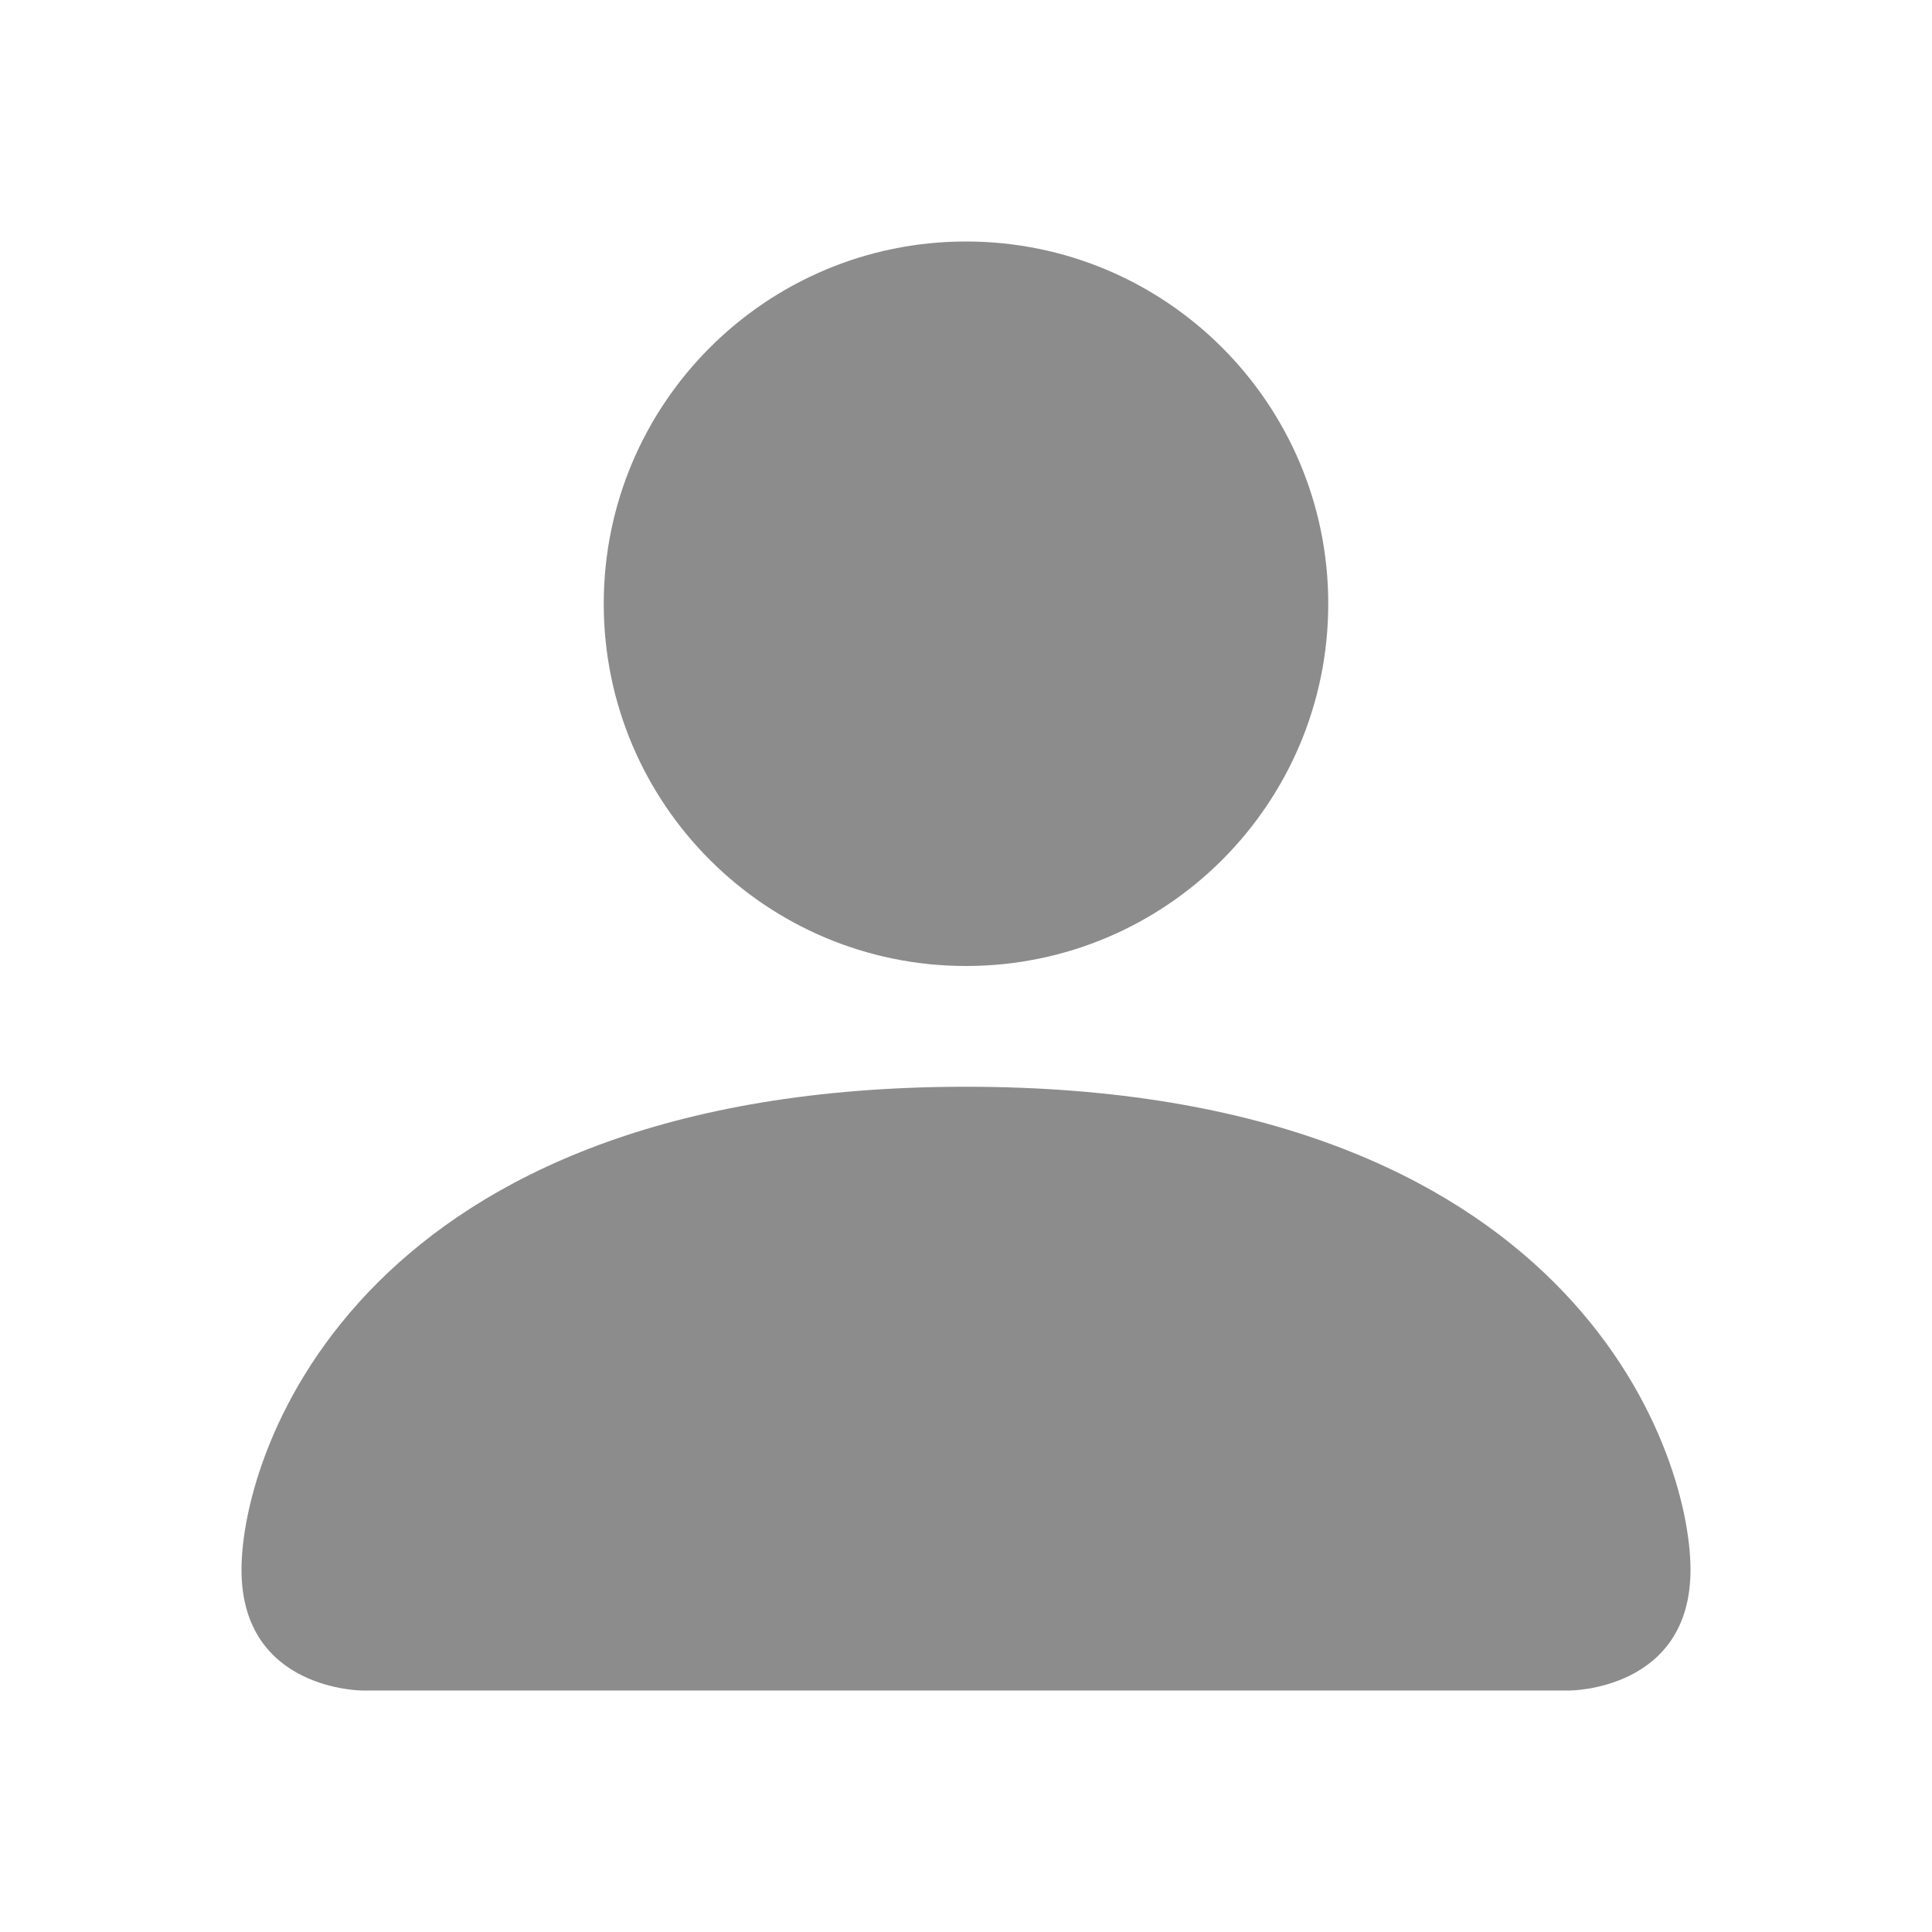
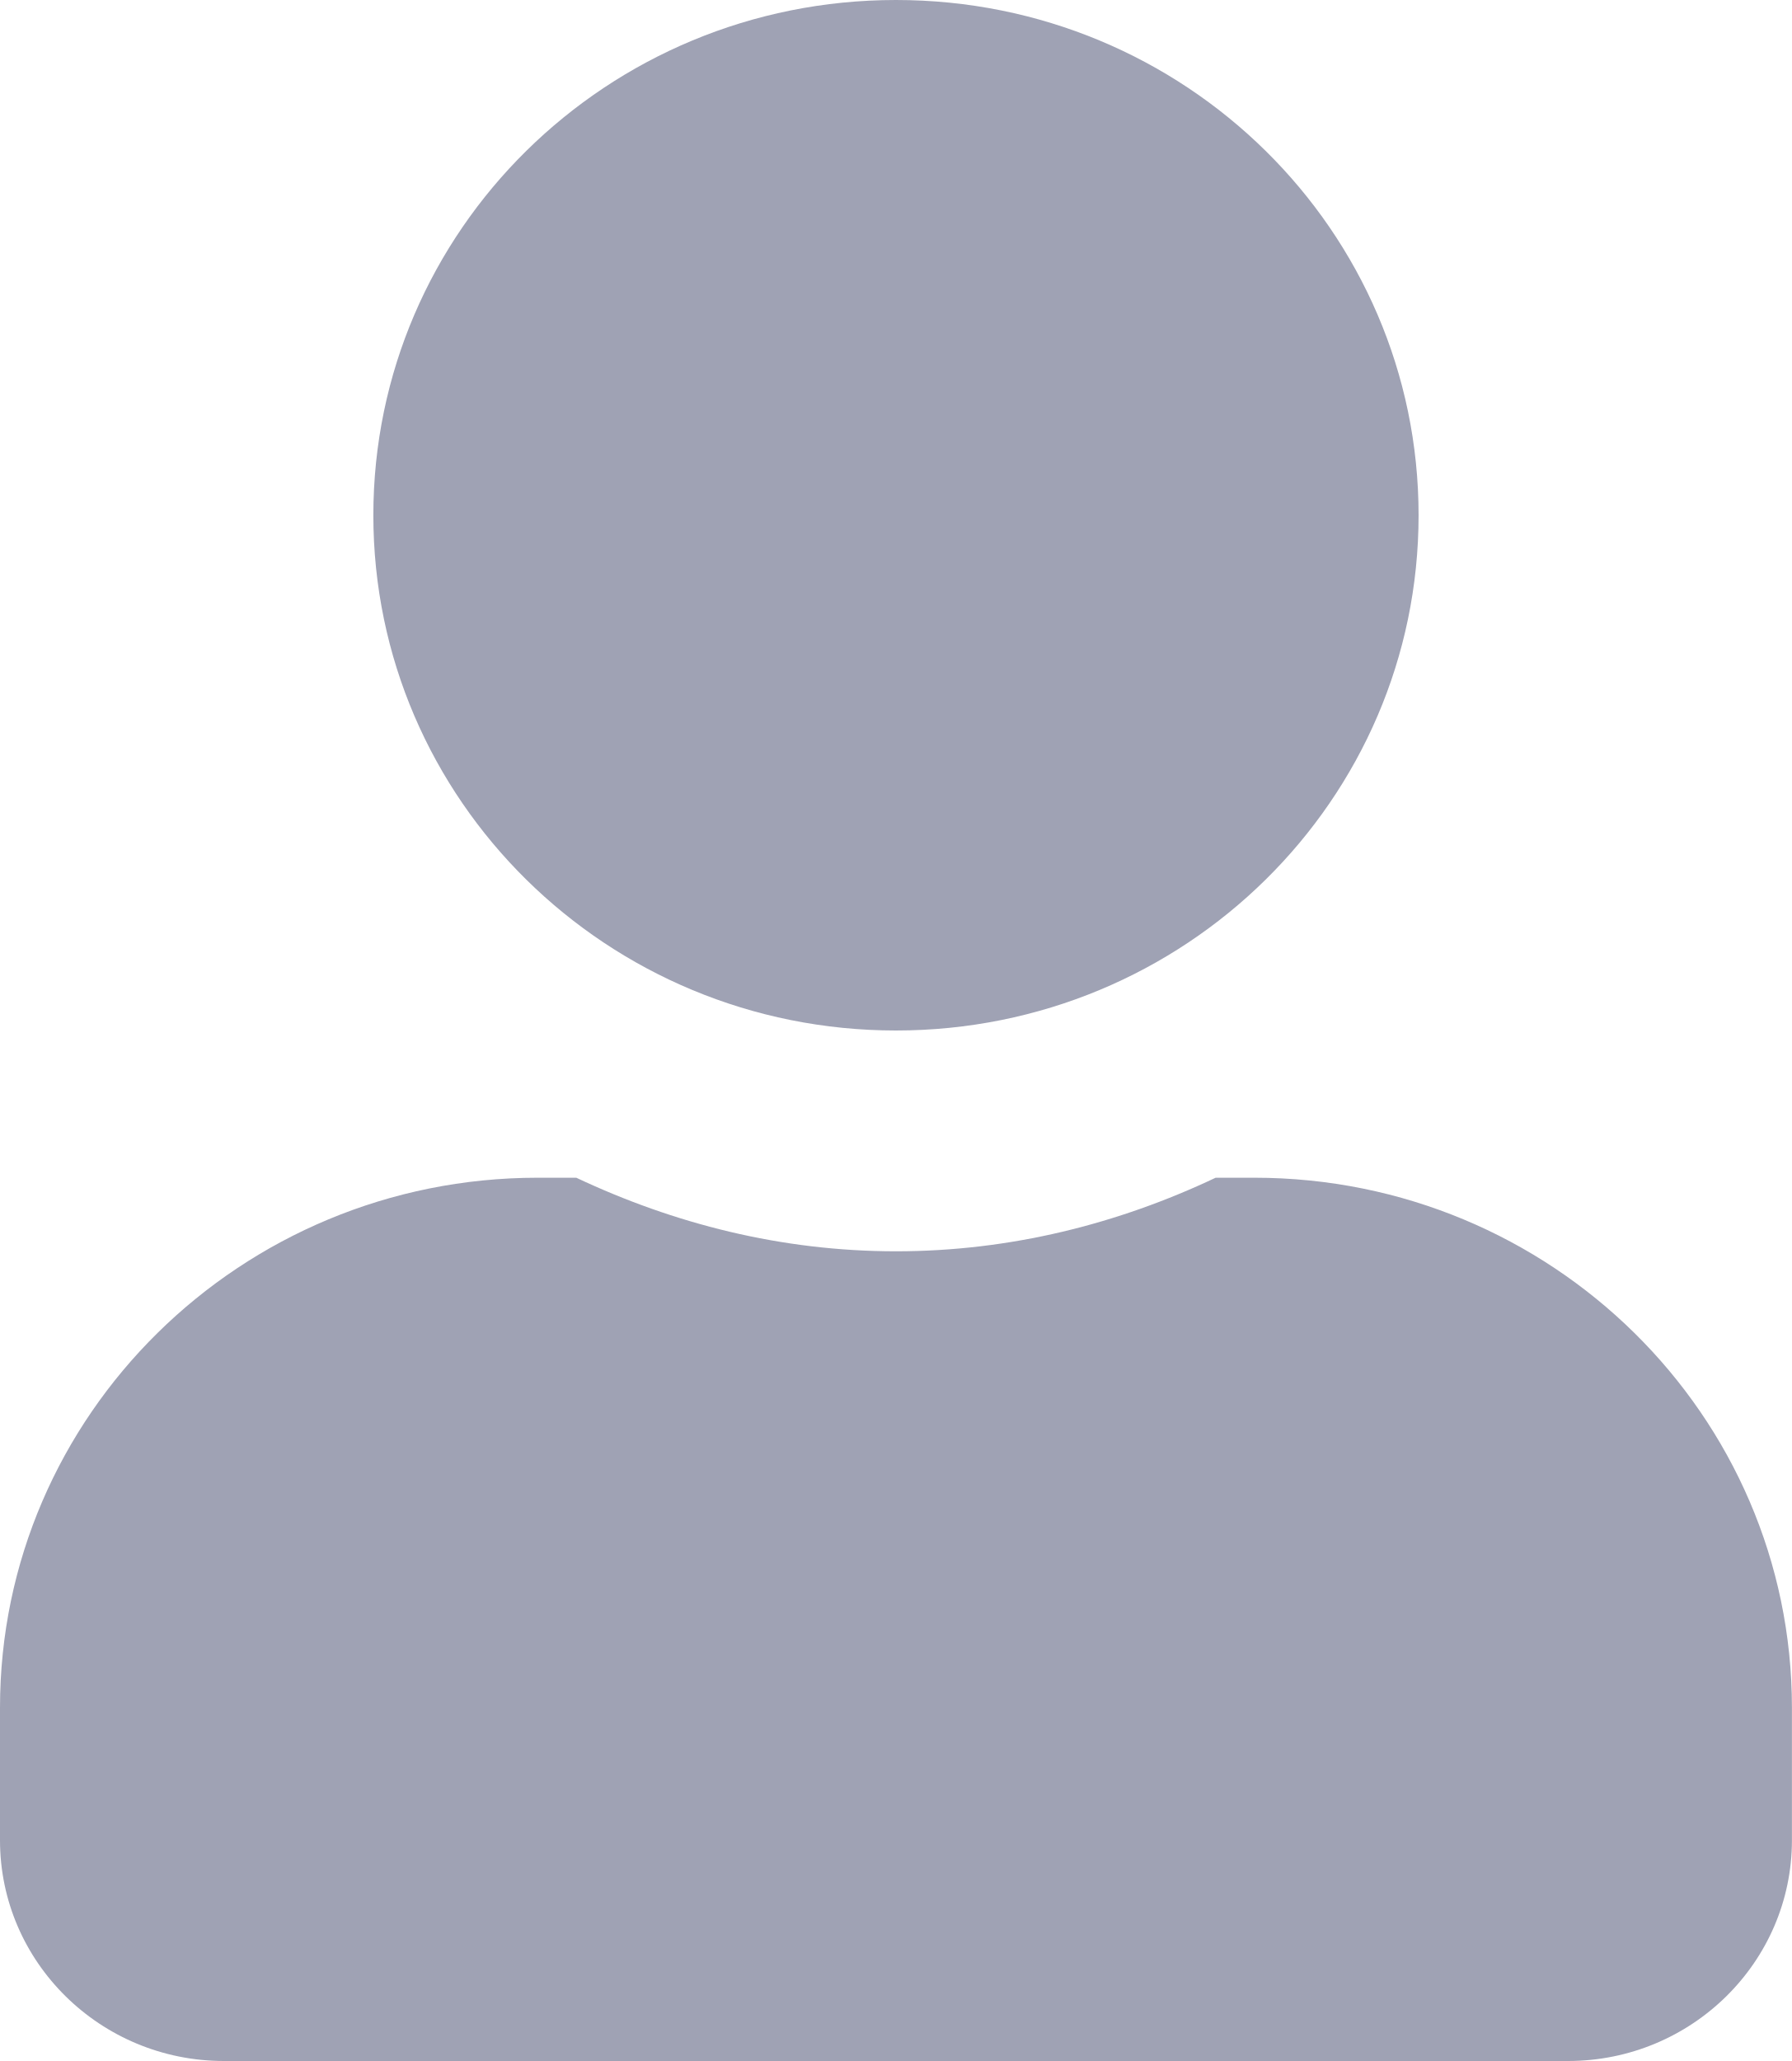
- <svg xmlns="http://www.w3.org/2000/svg" width="16" height="16" fill="rgba(26, 26, 26, 0.5)" class="bi bi-person-fill" viewBox="0 0 16 16">
-   <path d="M3 14s-1 0-1-1 1-4 6-4 6 3 6 4-1 1-1 1H3zm5-6a3 3 0 1 0 0-6 3 3 0 0 0 0 6z" />
+ <svg xmlns="http://www.w3.org/2000/svg" width="20" height="23" viewBox="0 0 20 23" fill="none">
+   <path d="M10 11.5C13.224 11.5 15.833 8.928 15.833 5.75C15.833 2.572 13.224 0 10 0C6.776 0 4.167 2.572 4.167 5.75C4.167 8.928 6.776 11.5 10 11.5ZM14 13.143H13.568C12.484 13.656 11.281 13.964 10 13.964C8.719 13.964 7.521 13.656 6.432 13.143H6C2.688 13.143 0 15.792 0 19.057V20.536C0 21.896 1.12 23 2.5 23H17.5C18.88 23 20 21.896 20 20.536V19.057C20 15.792 17.312 13.143 14 13.143Z" fill="#9FA2B4" />
</svg>
